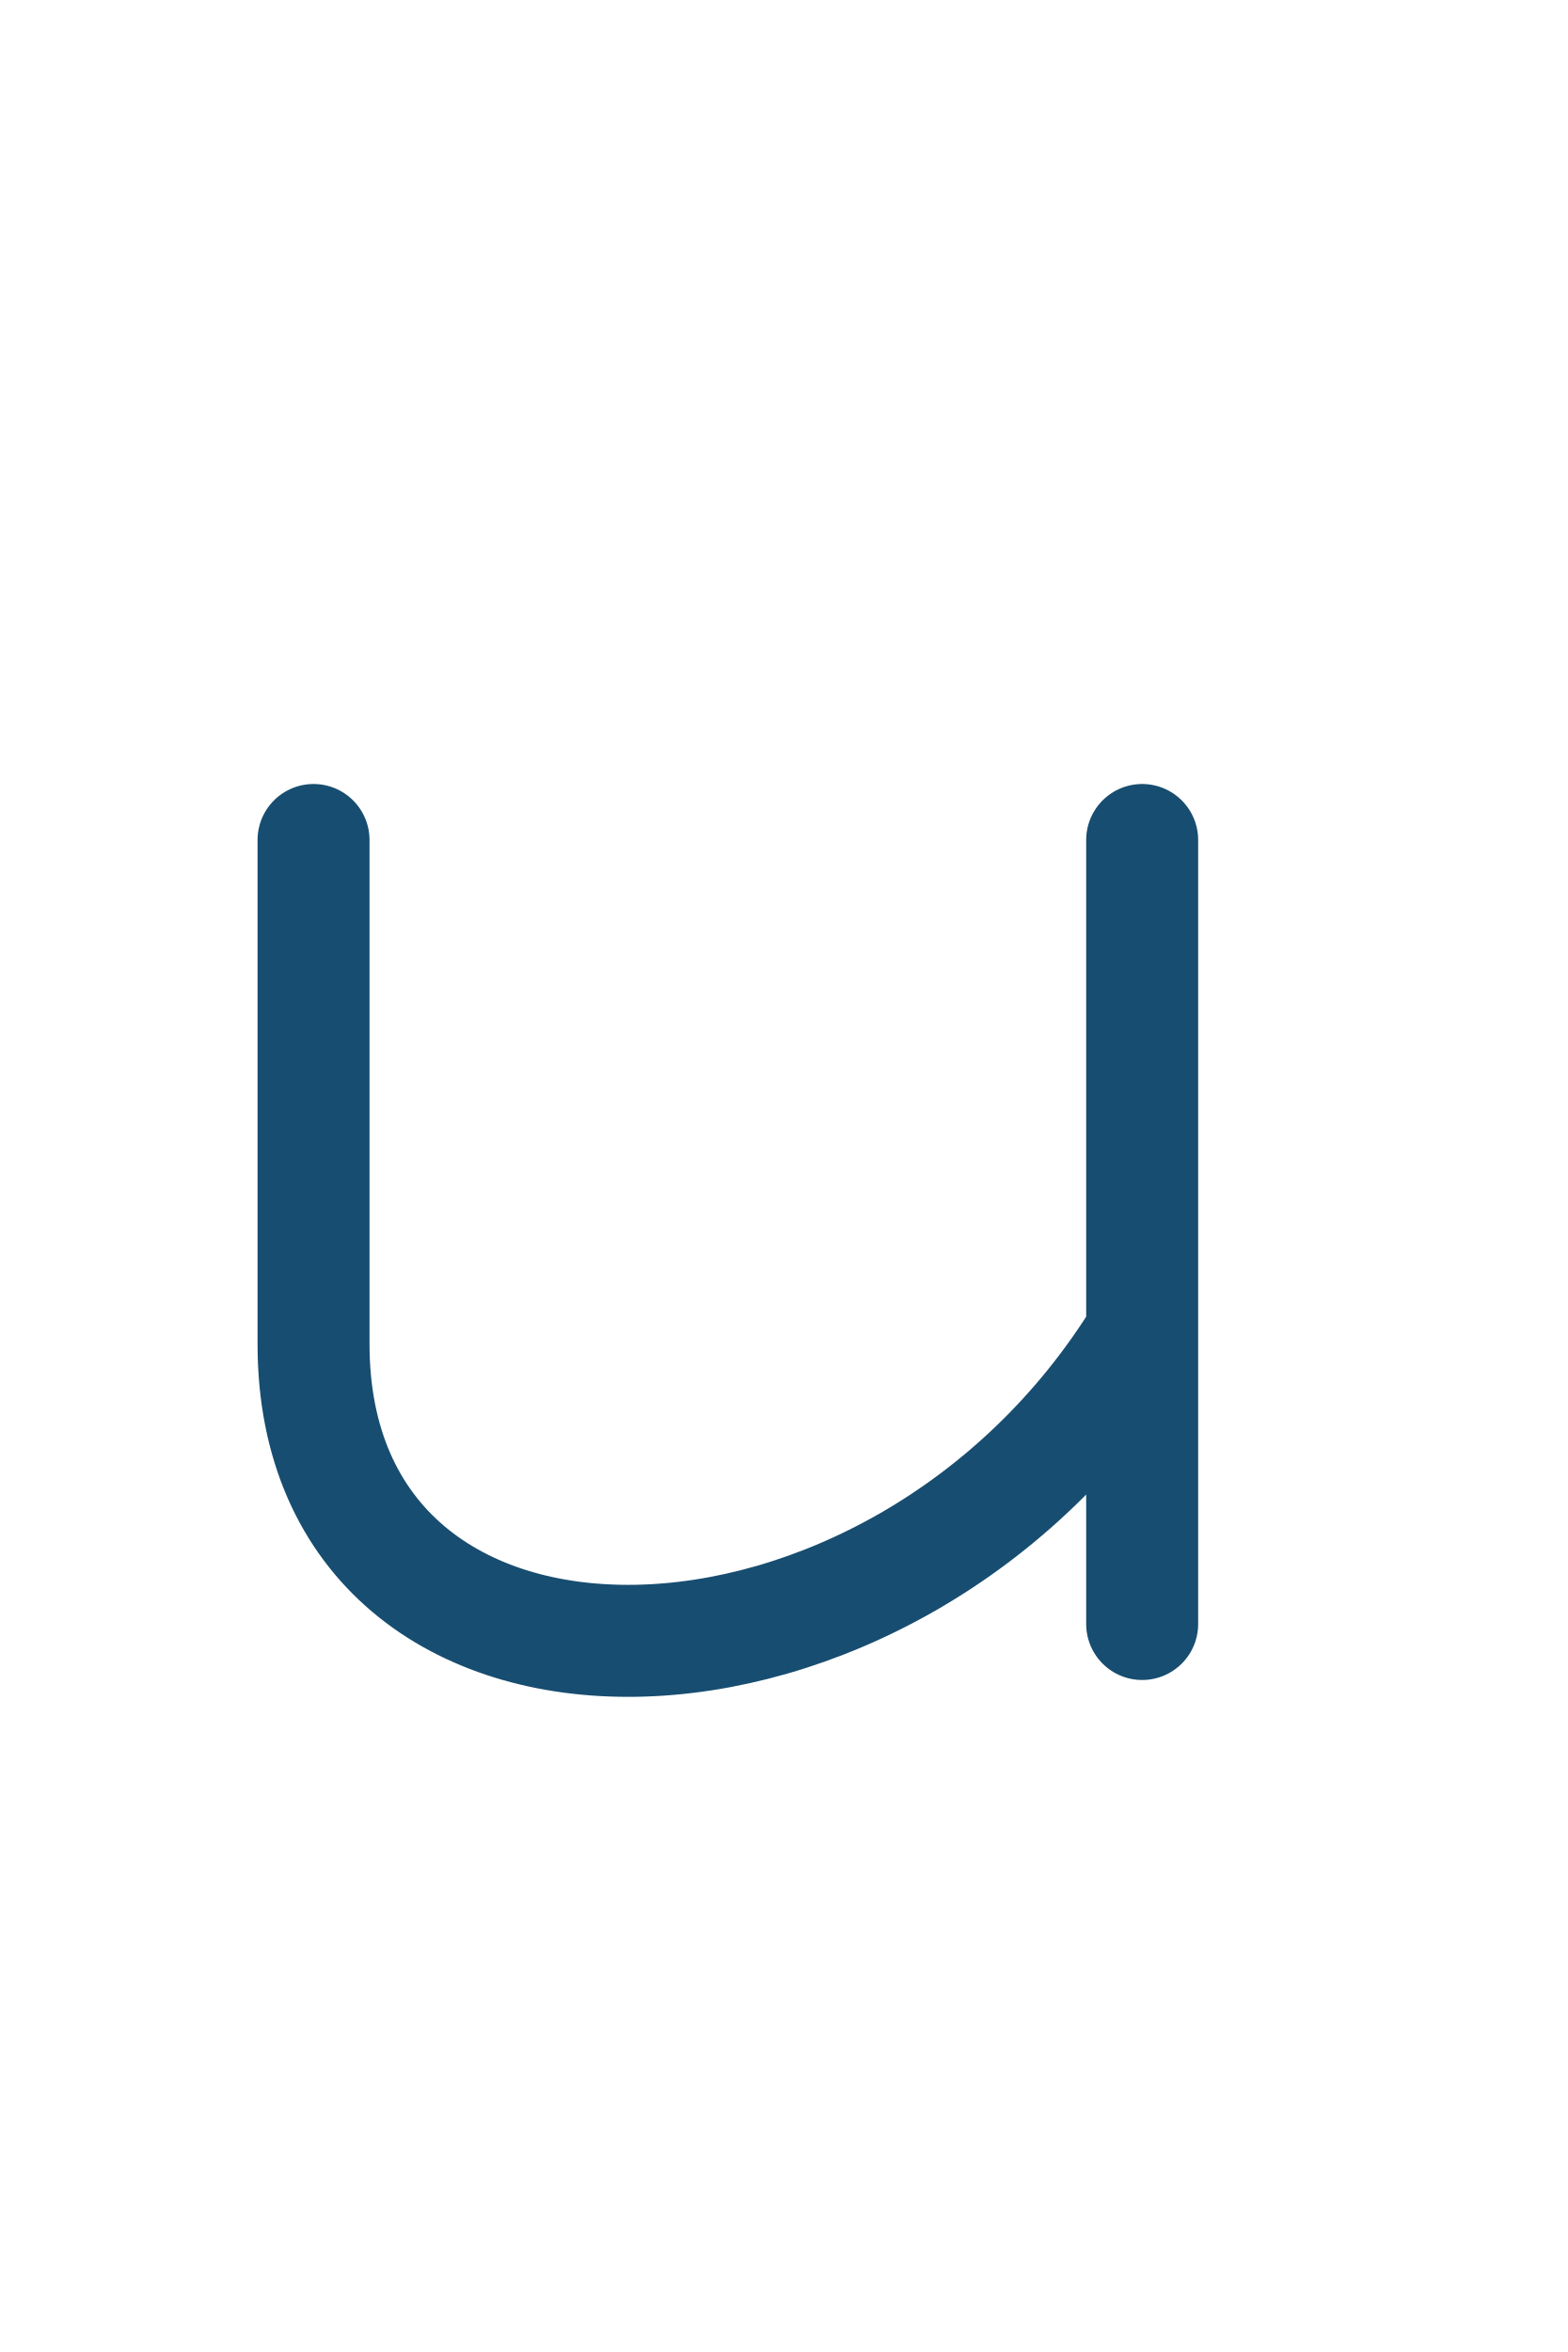
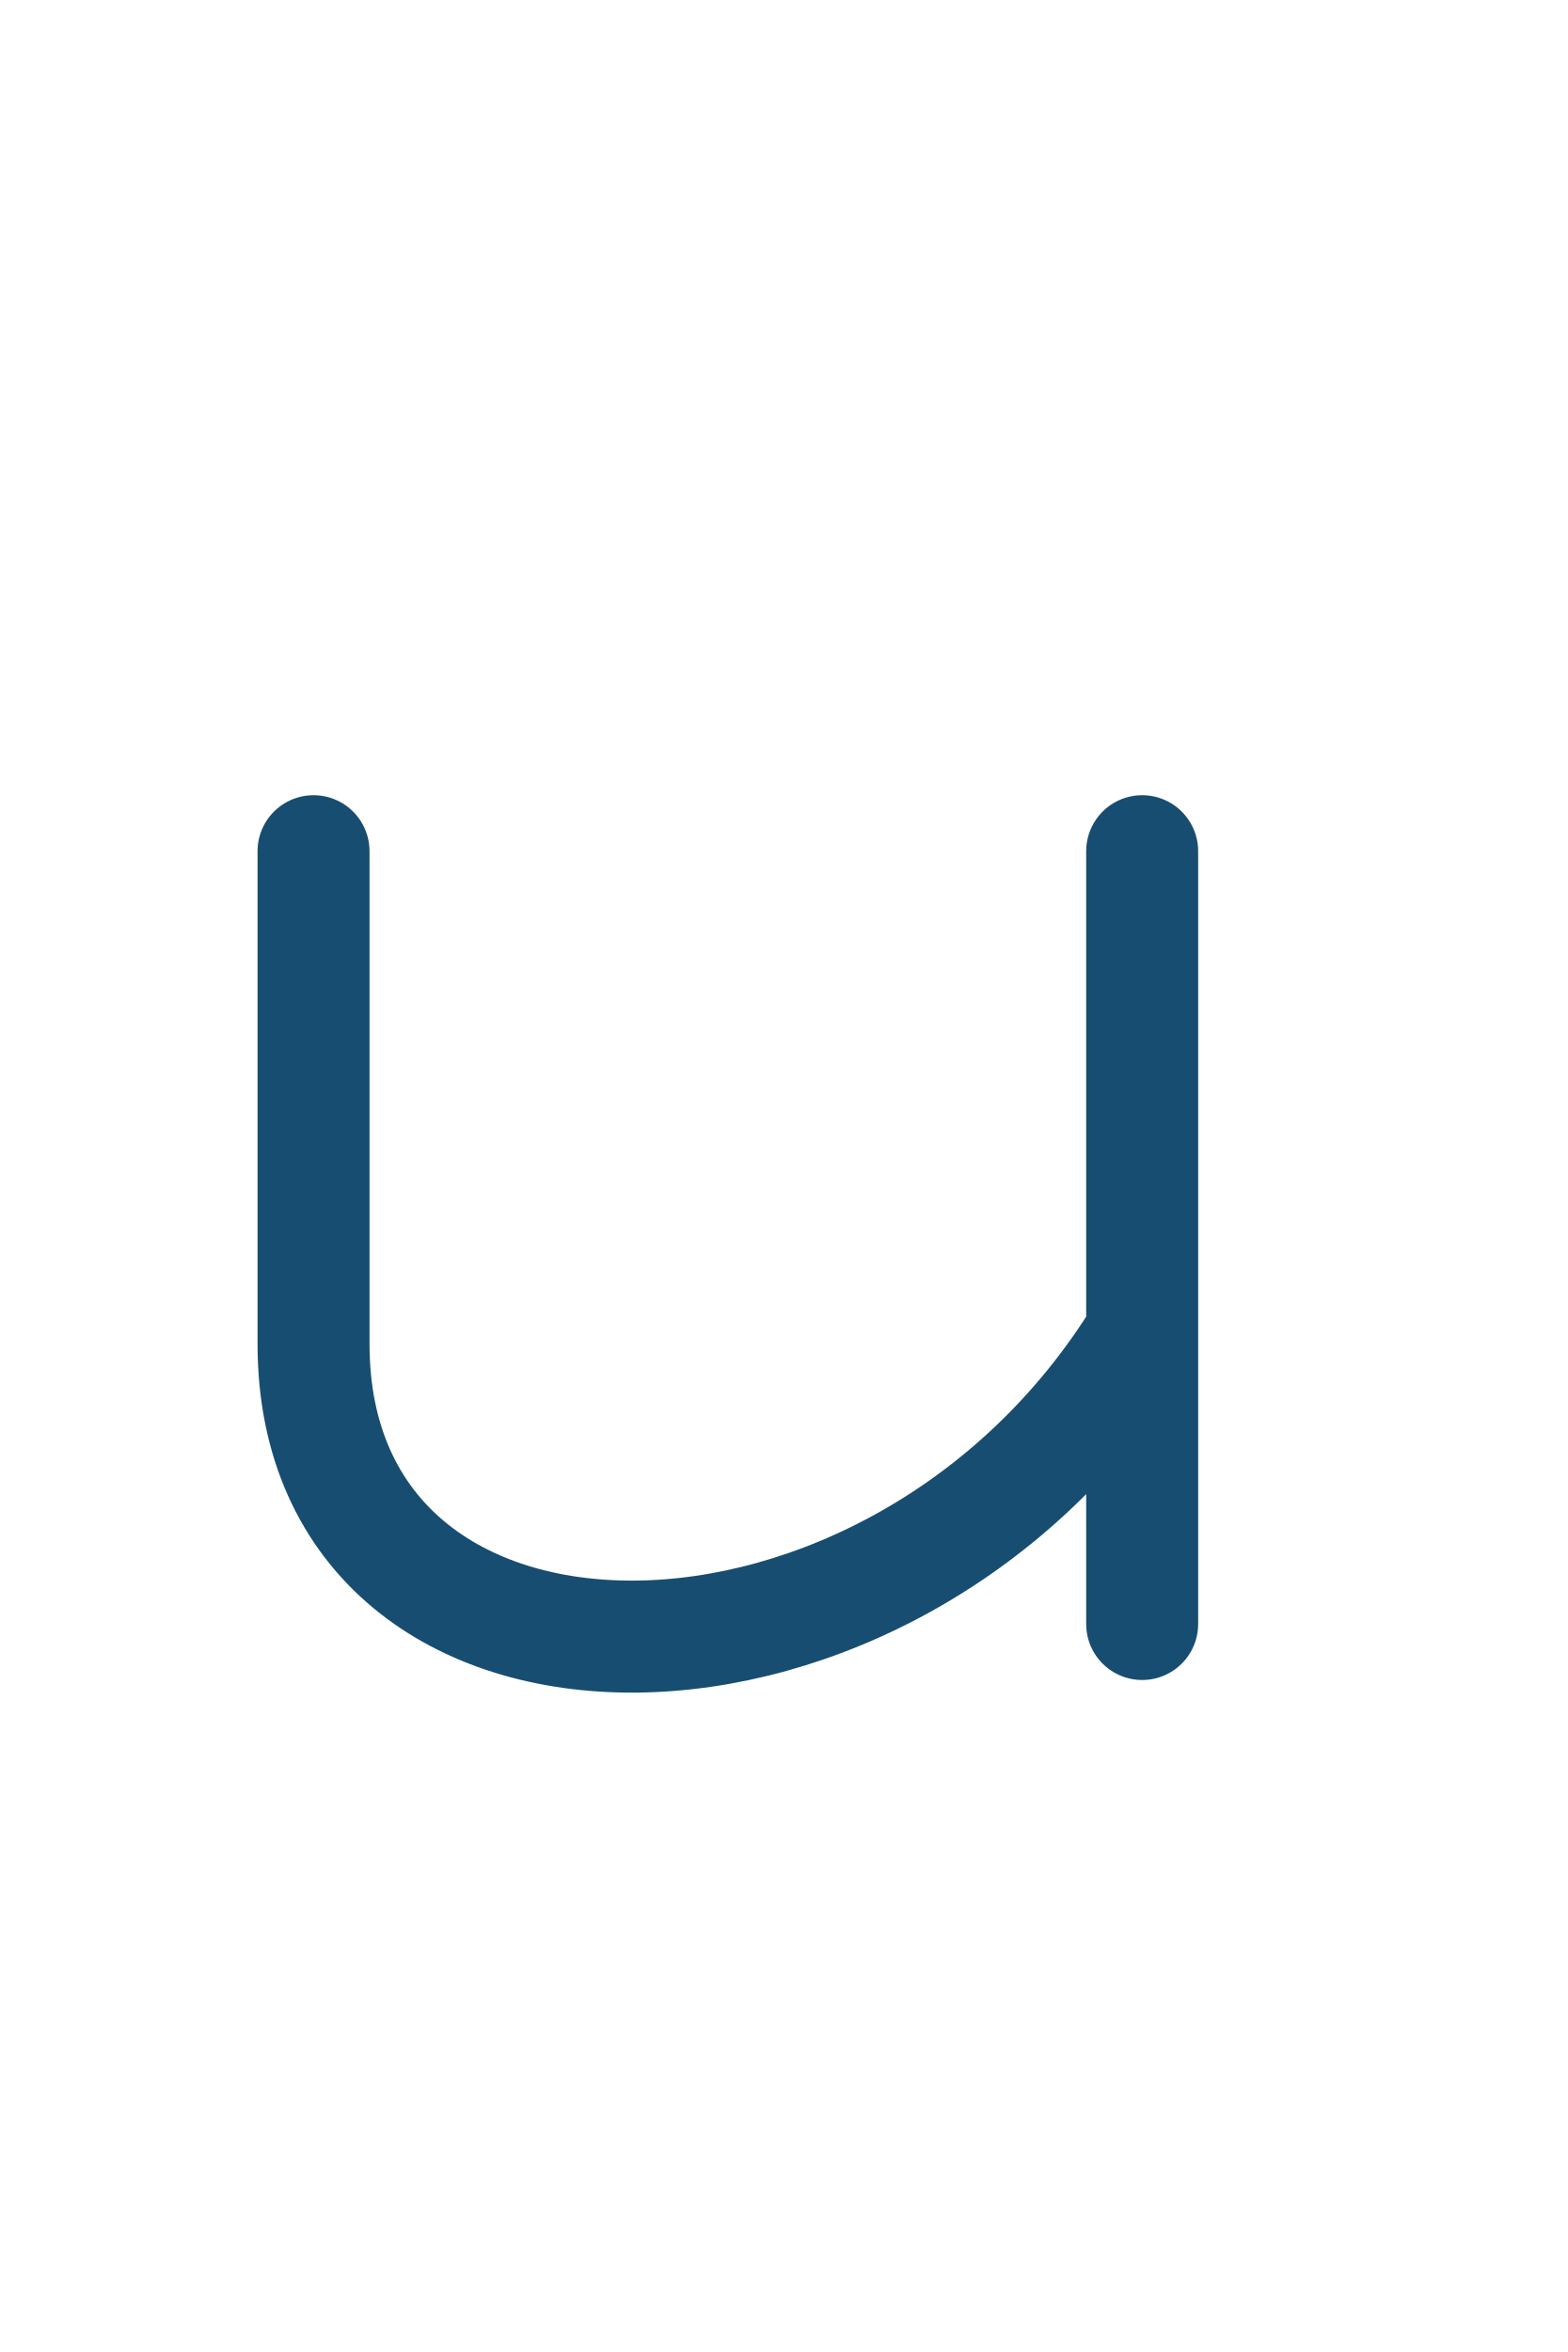
<svg xmlns="http://www.w3.org/2000/svg" viewBox="0 0 140 210">
  <g fill="none" stroke="#174d70" stroke-width="10" stroke-linecap="round" stroke-linejoin="round">
-     <path d="M28 75 V120 C28 156 80 155 102 119 V75 V145" />
+     <path d="M28 76 V120 C28 155 80 155 102 119 V76 V145" />
  </g>
</svg>
